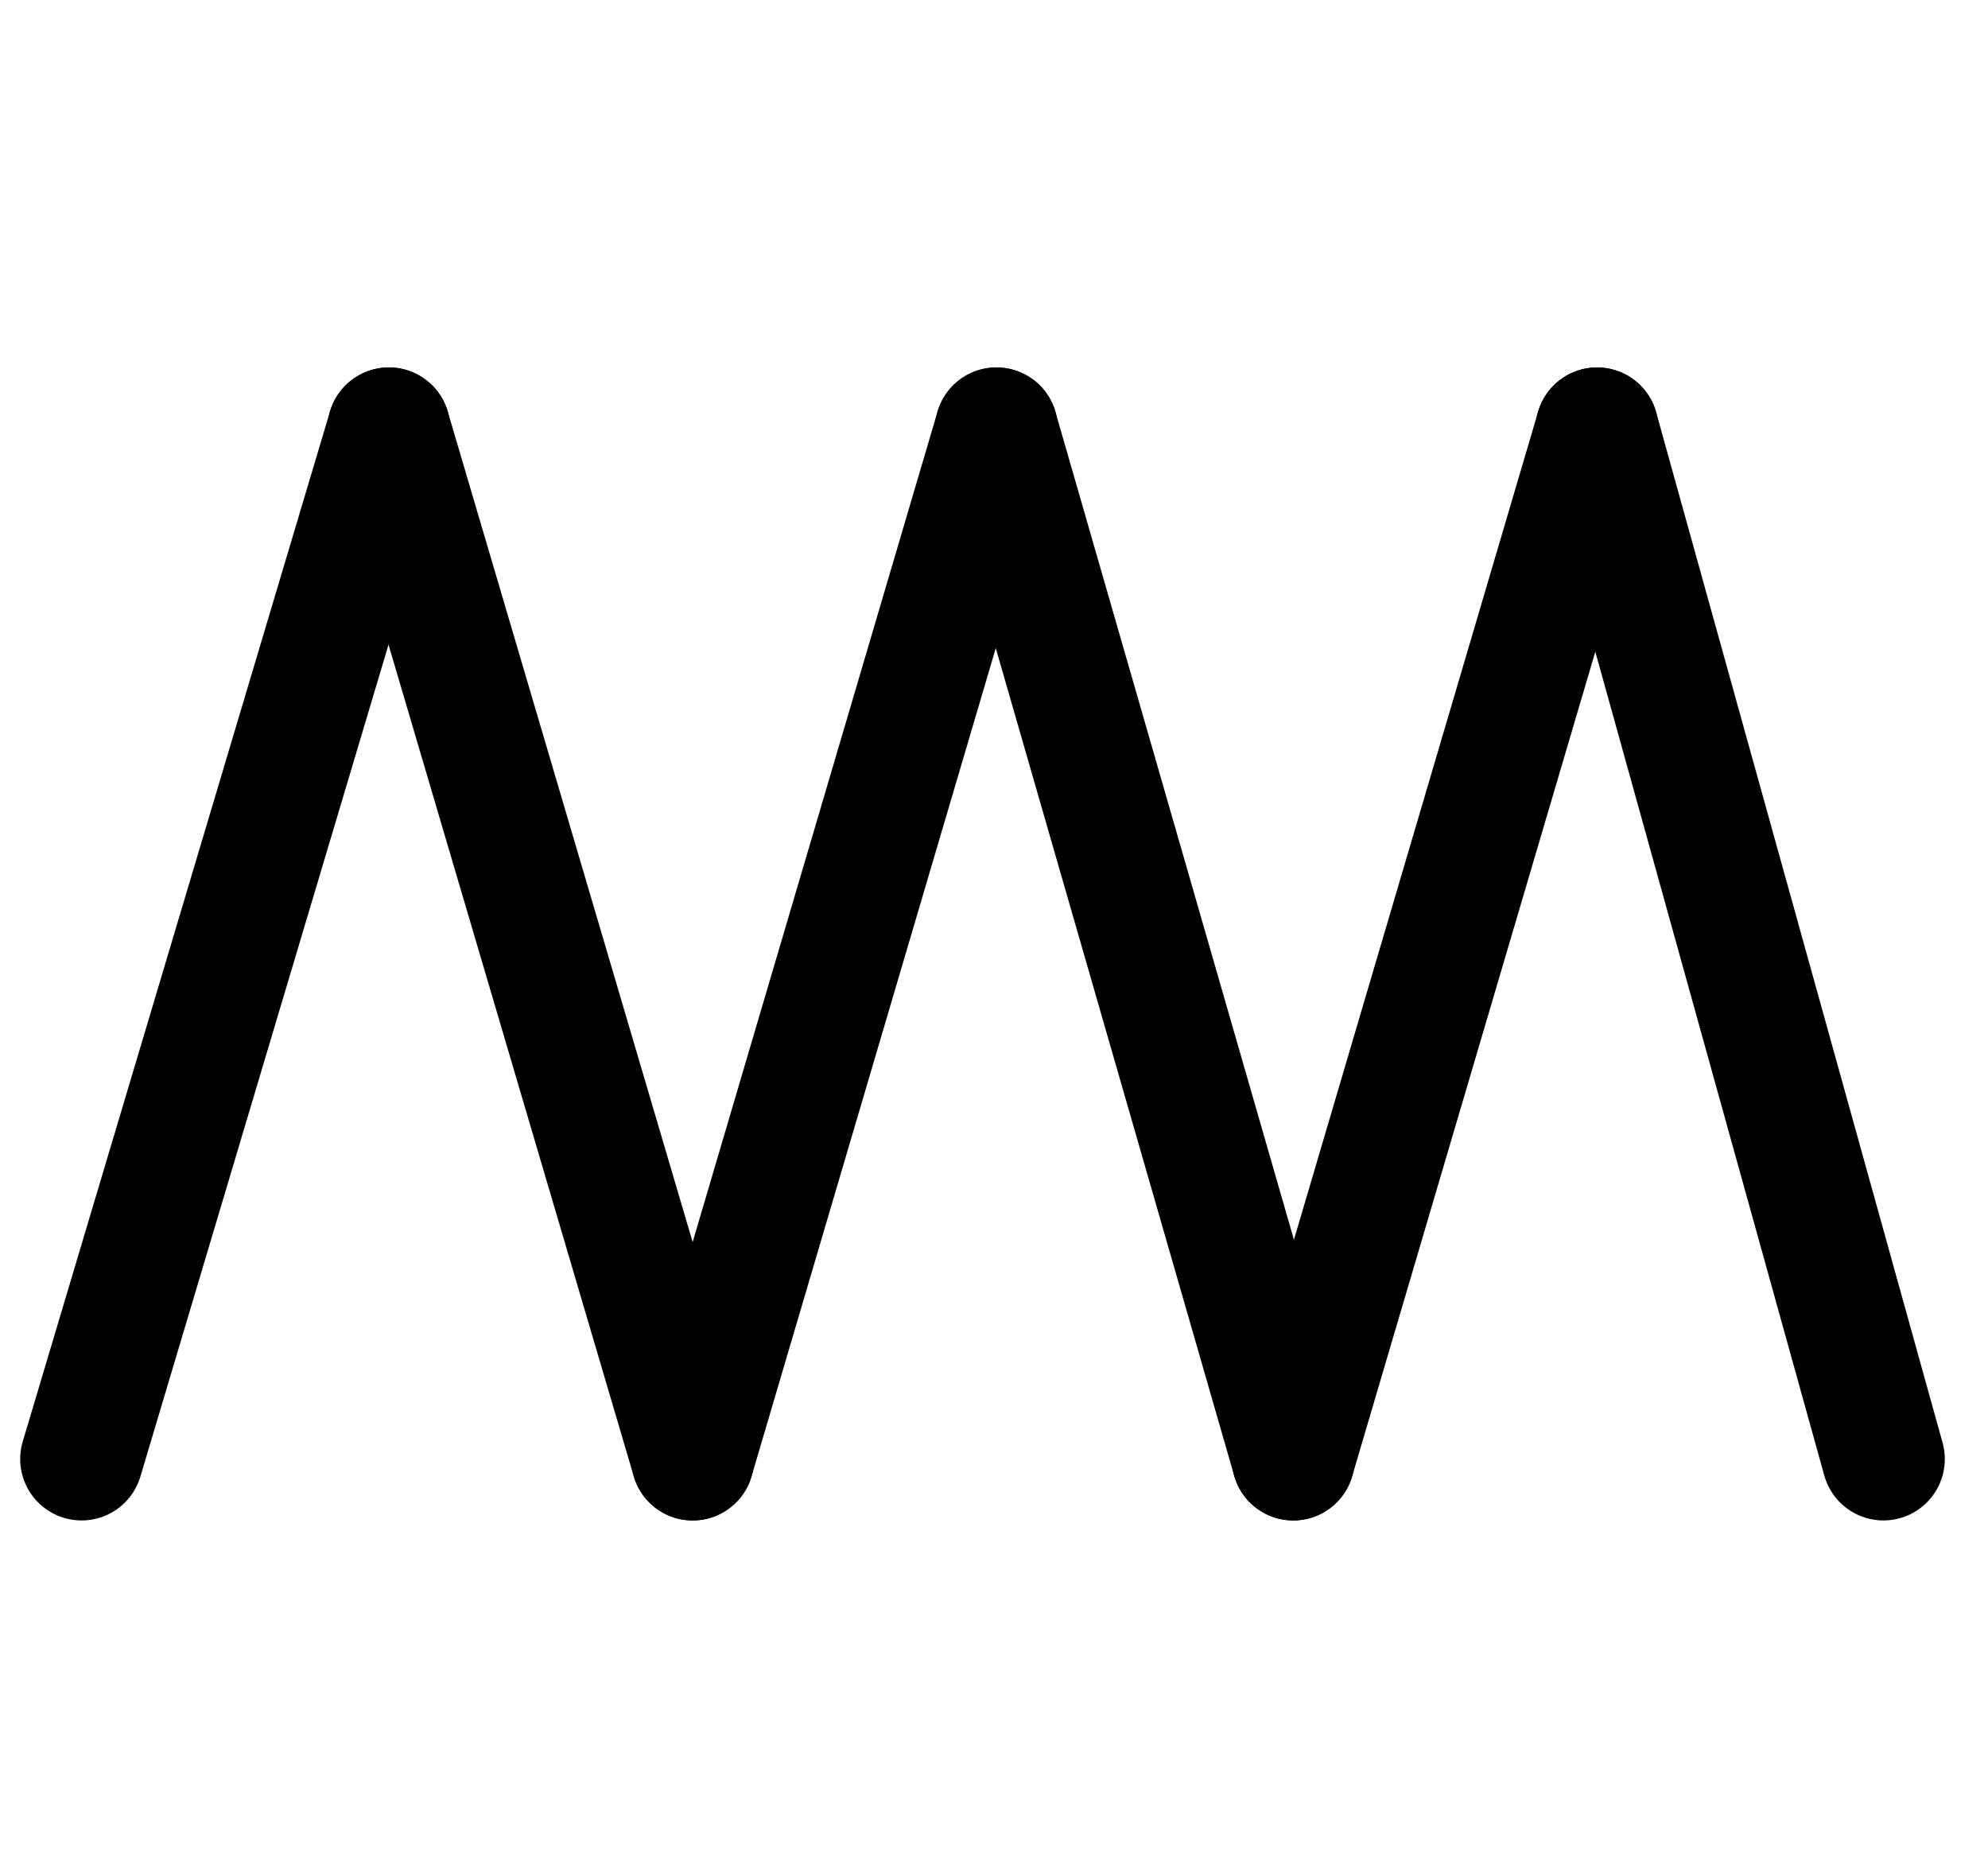
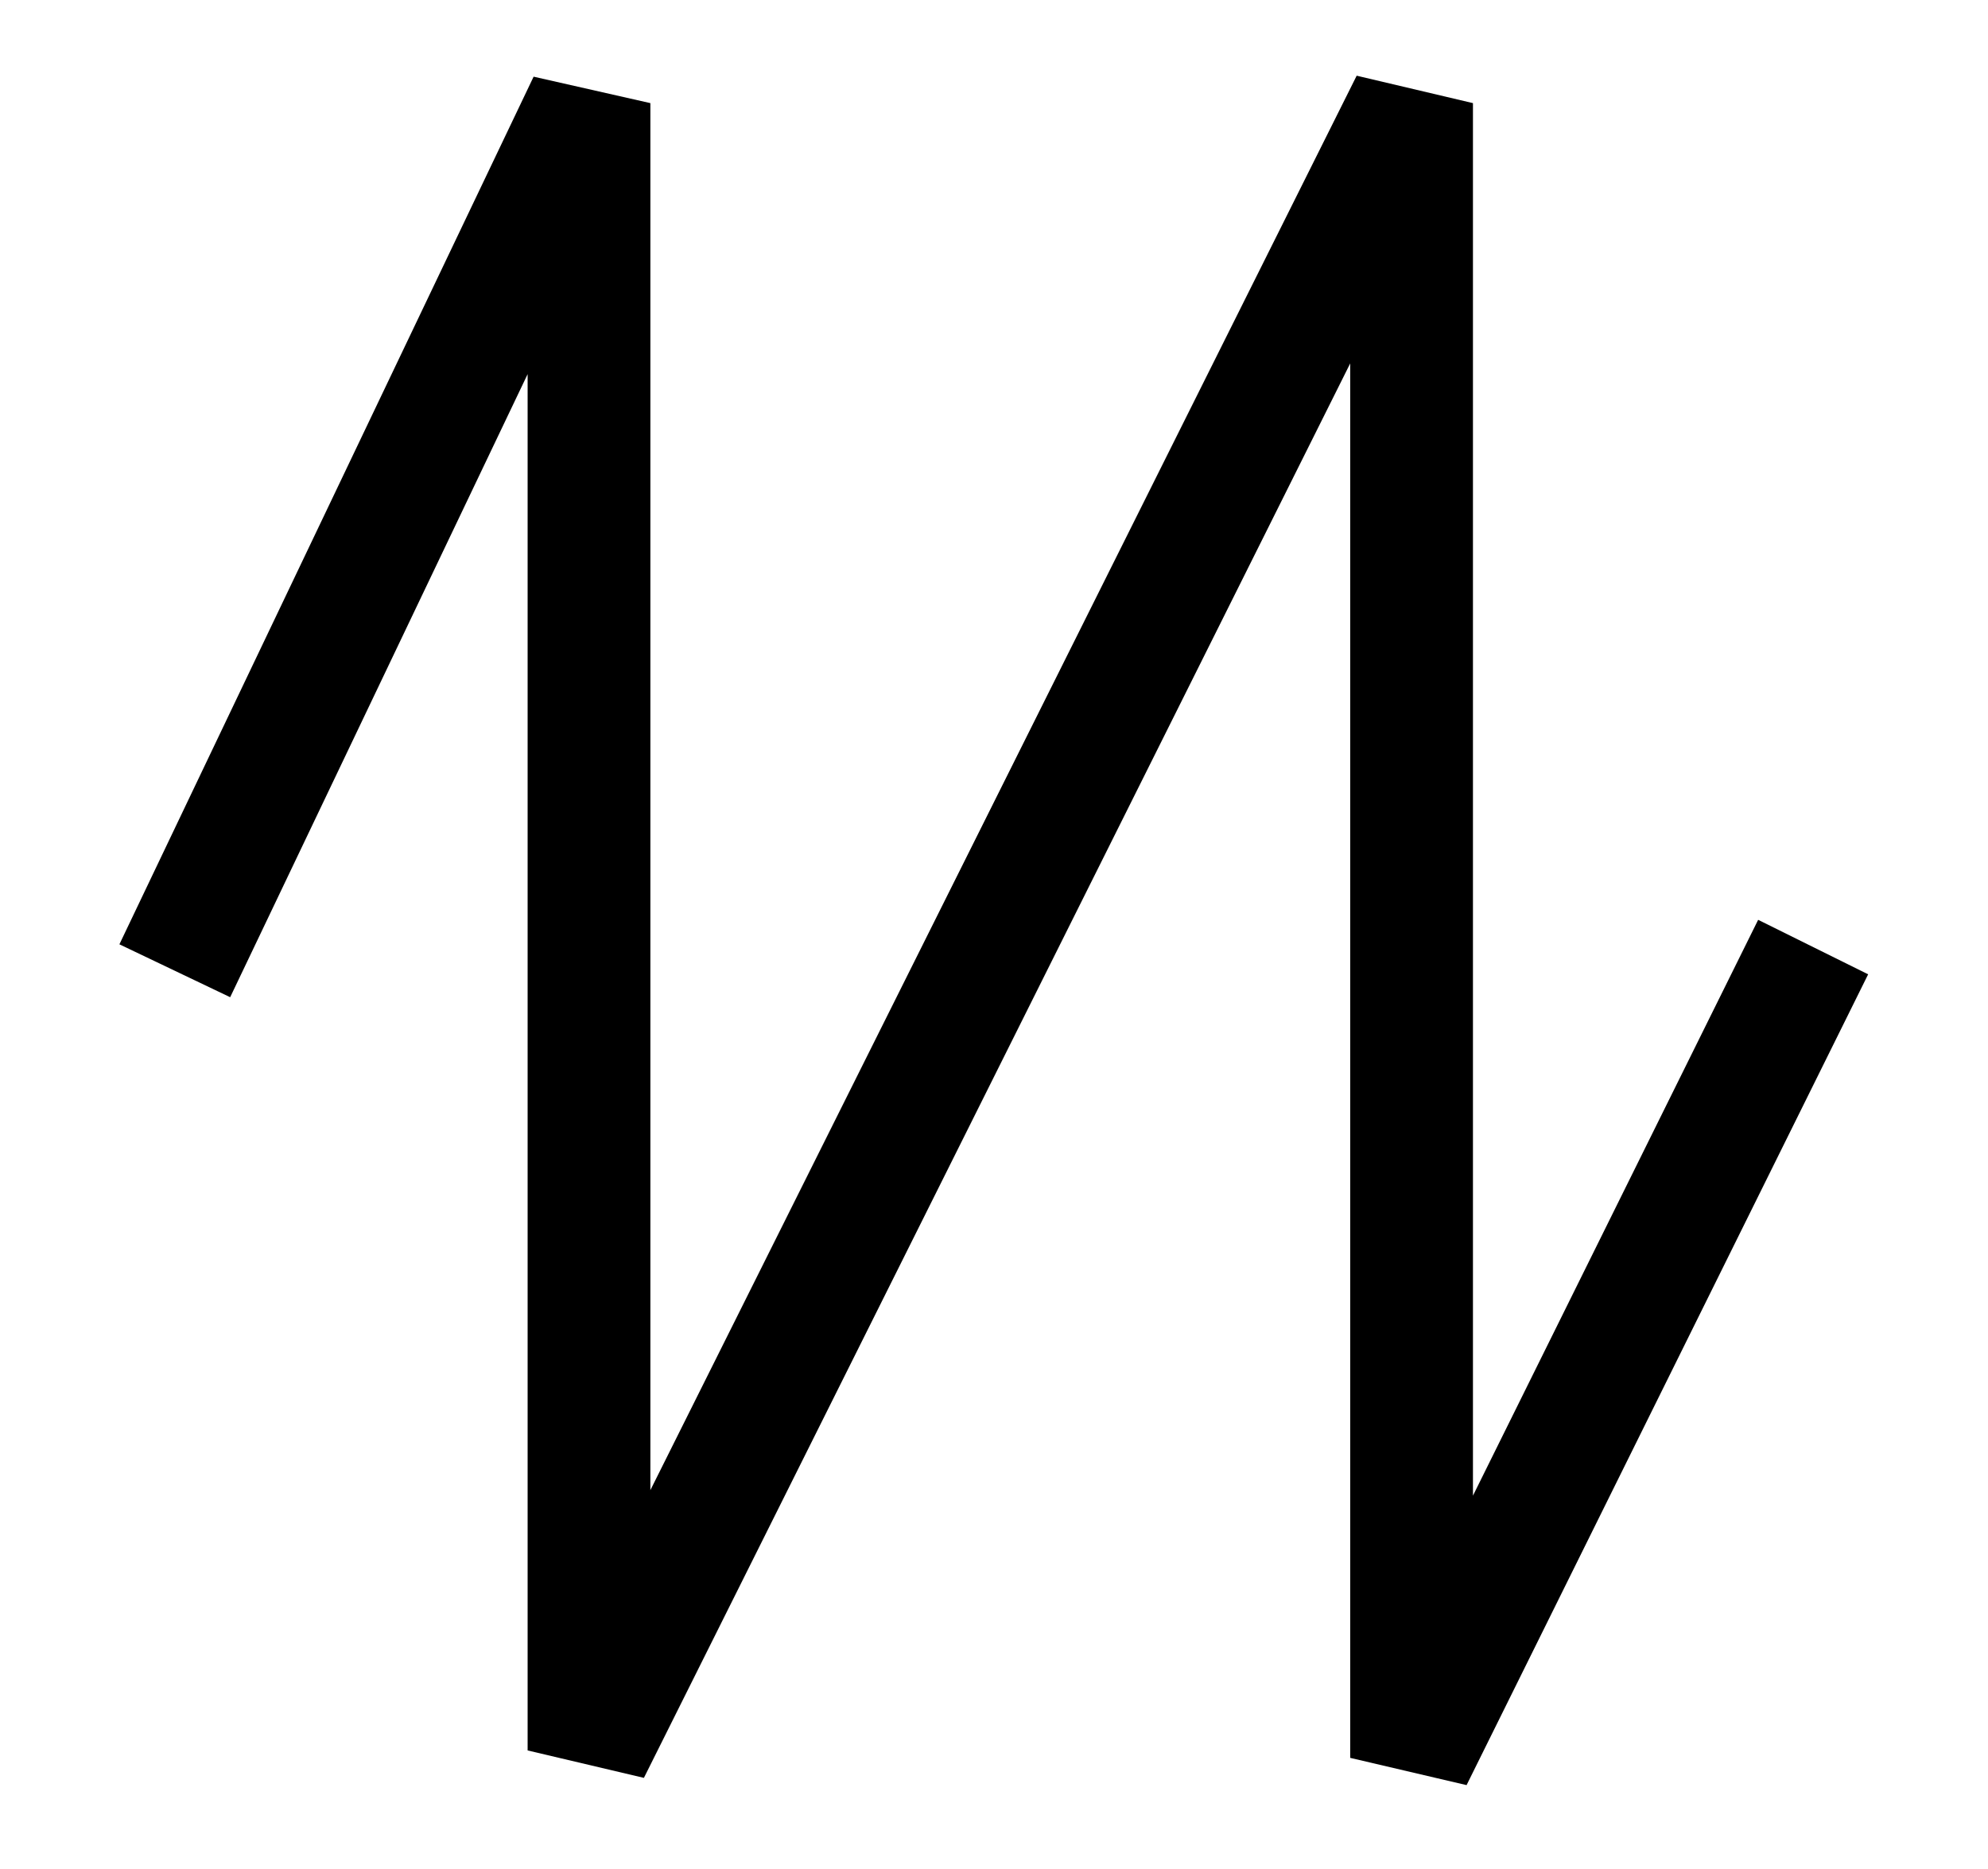
- <svg xmlns="http://www.w3.org/2000/svg" version="1.1" id="svg2847" x="0px" y="0px" width="32.392px" height="30.443px" viewBox="0 0 32.392 30.443" enable-background="new 0 0 32.392 30.443" xml:space="preserve">
-   <g id="g9544" transform="matrix(0,0.6813718,-0.6813718,0,-5.746,-4.58742)">
- </g>
-   <line fill="none" stroke="#000000" stroke-width="2" stroke-linecap="round" x1="1.329" y1="23.77" x2="6.336" y2="6.986" />
-   <line fill="none" stroke="#000000" stroke-width="2" stroke-linecap="round" x1="6.336" y1="6.986" x2="11.286" y2="23.77" />
-   <line fill="none" stroke="#000000" stroke-width="2" stroke-linecap="round" x1="11.286" y1="23.77" x2="16.236" y2="6.986" />
-   <line fill="none" stroke="#000000" stroke-width="2" stroke-linecap="round" x1="16.236" y1="6.986" x2="21.072" y2="23.77" />
-   <line fill="none" stroke="#000000" stroke-width="2" stroke-linecap="round" x1="21.072" y1="23.77" x2="26.022" y2="6.986" />
-   <line fill="none" stroke="#000000" stroke-width="2" stroke-linecap="round" x1="26.022" y1="6.986" x2="30.688" y2="23.77" />
+ <svg xmlns="http://www.w3.org/2000/svg" version="1.1" x="0px" y="0px" width="32.392px" height="30.443px" viewBox="0 0 32.392 30.443" enable-background="new 0 0 32.392 30.443" xml:space="preserve">
+   <polyline fill="none" stroke="#000000" stroke-width="2" points="2.848,15.815 9.597,1.68 9.597,28.517 23,1.68 23,28.638 29.543,15.429" />
</svg>
